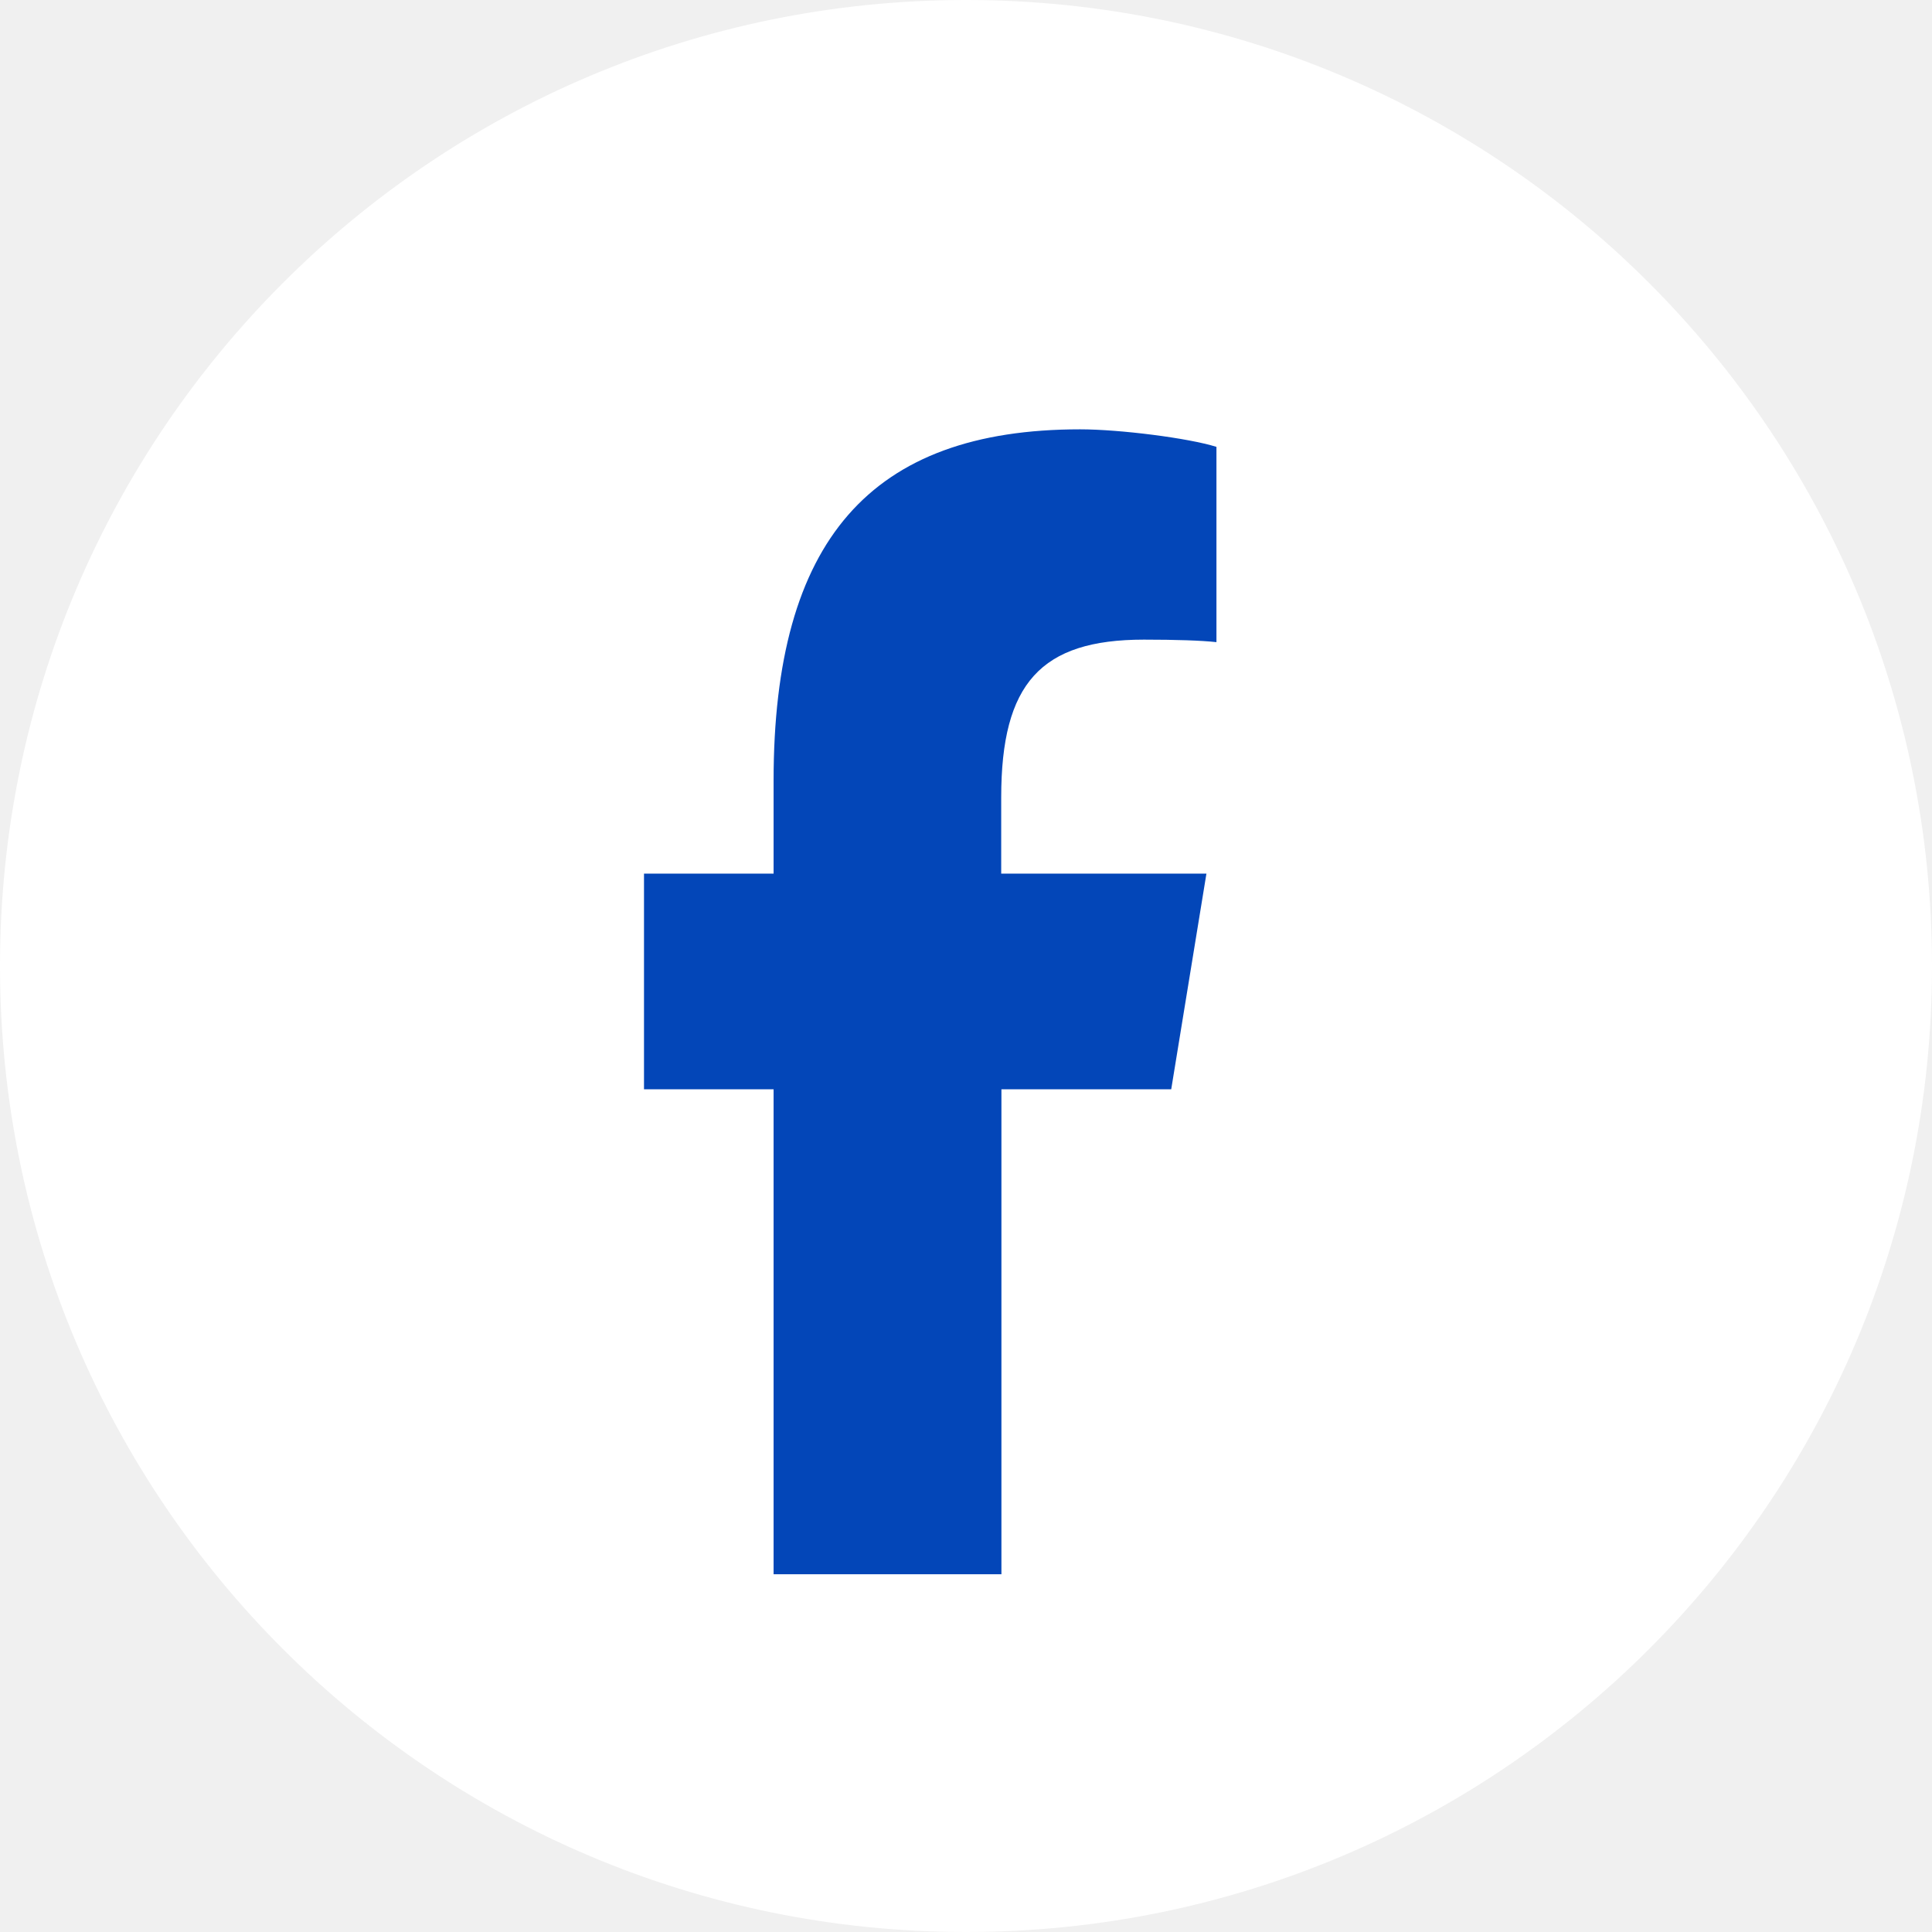
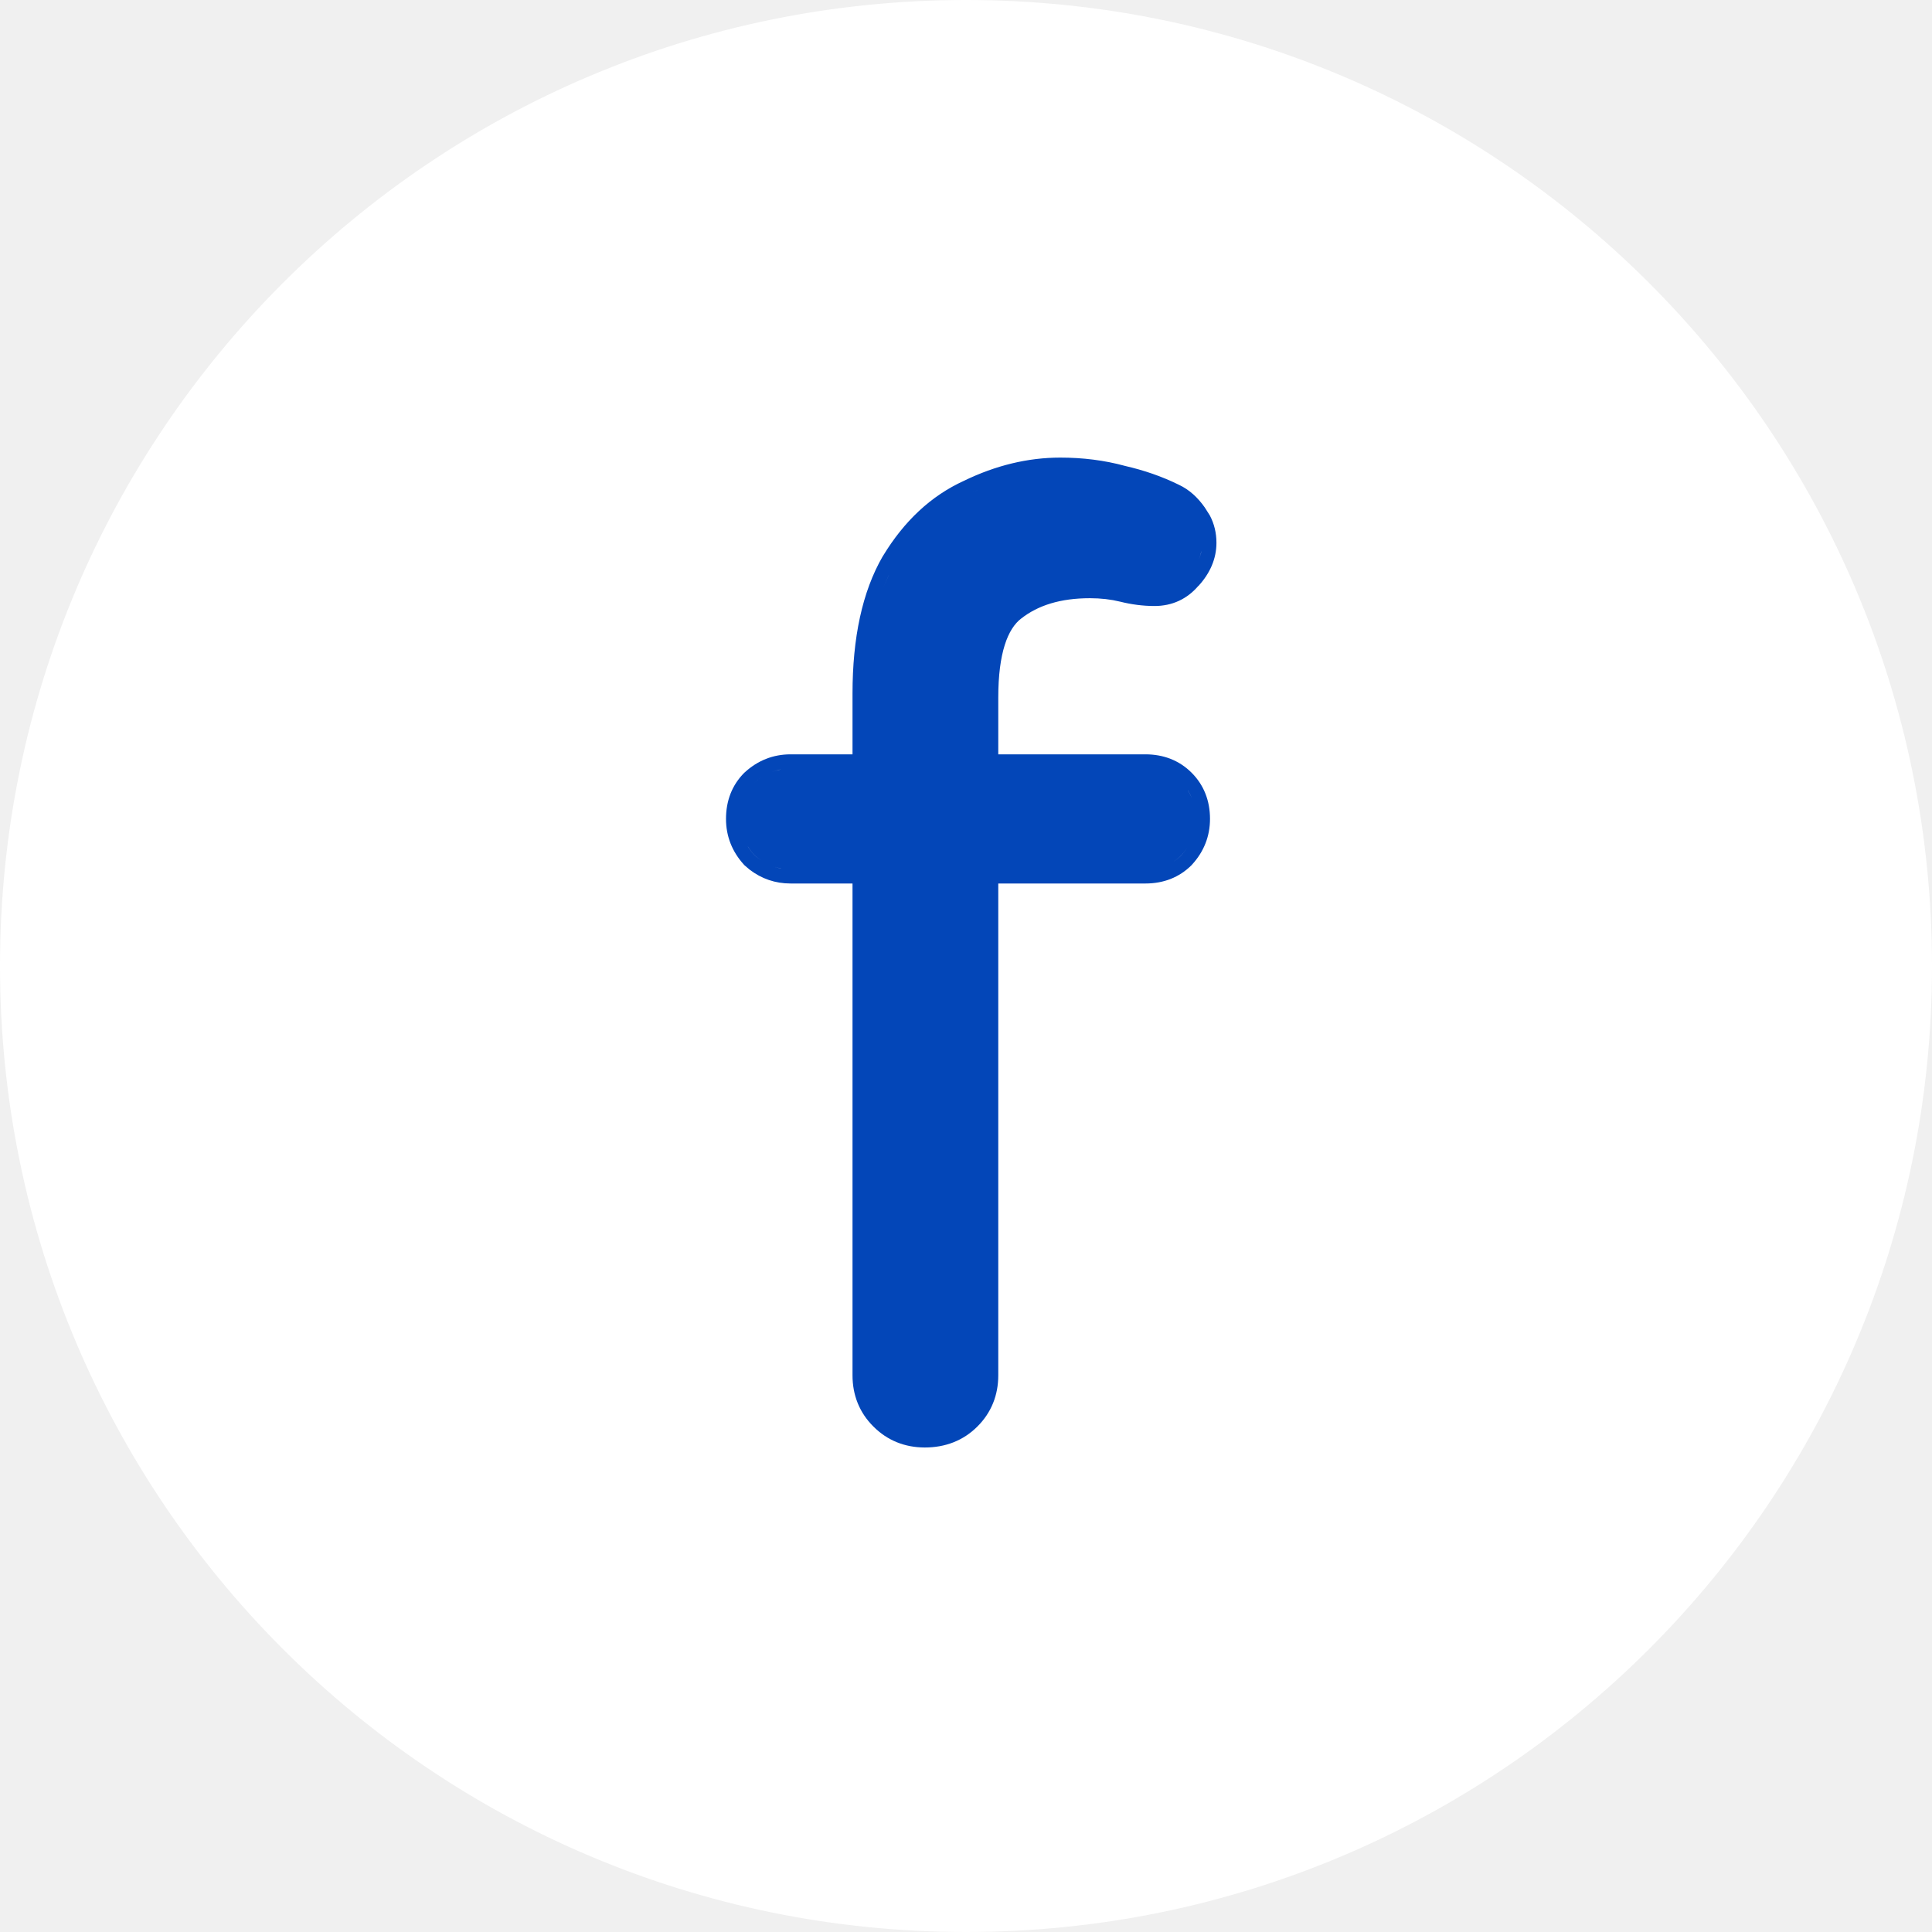
<svg xmlns="http://www.w3.org/2000/svg" width="27" height="27" viewBox="0 0 27 27" fill="none">
-   <rect width="27" height="27" rx="13.5" fill="white" />
-   <path d="M13.995 22H10.811V15.223H9V12.209H10.811V10.911C10.811 7.554 12.163 6 15.094 6C15.649 6 16.61 6.122 17 6.245V8.974C16.793 8.951 16.435 8.939 15.986 8.939C14.546 8.939 13.992 9.55 13.992 11.144V12.209H16.86L16.368 15.223H13.995V22Z" fill="#0346B8" />
+   <g clip-path="url(#clip0_635_69)">
+     <path d="M27 13.5C27 6.044 20.956 0 13.5 0C6.044 0 0 6.044 0 13.5C0 20.956 6.044 27 13.5 27C20.956 27 27 20.956 27 13.5Z" fill="white" />
+     <path d="M14.817 6.395C15.134 6.395 15.435 6.433 15.718 6.51H15.717C15.989 6.572 16.239 6.659 16.467 6.771C16.468 6.772 16.47 6.773 16.471 6.773C16.472 6.774 16.474 6.775 16.476 6.775H16.475C16.619 6.842 16.739 6.952 16.837 7.092L16.908 7.204C16.969 7.32 17 7.448 17 7.585C17 7.811 16.909 8.013 16.749 8.188L16.748 8.187C16.59 8.372 16.381 8.469 16.135 8.469C15.974 8.469 15.813 8.448 15.653 8.408C15.527 8.377 15.386 8.36 15.232 8.36C14.82 8.36 14.506 8.46 14.273 8.643L14.271 8.644C14.085 8.787 13.951 9.122 13.951 9.749V10.542H16.008C16.259 10.542 16.48 10.626 16.653 10.799C16.826 10.972 16.91 11.193 16.91 11.444C16.91 11.687 16.824 11.903 16.659 12.083L16.653 12.09C16.48 12.263 16.259 12.347 16.008 12.347H13.951V19.22C13.951 19.498 13.854 19.742 13.659 19.936C13.462 20.133 13.211 20.229 12.923 20.229C12.644 20.228 12.401 20.131 12.206 19.936C12.011 19.742 11.914 19.498 11.914 19.22V12.347H11.048C10.835 12.347 10.643 12.281 10.477 12.154L10.402 12.09L10.396 12.083C10.232 11.903 10.146 11.687 10.146 11.444C10.146 11.193 10.229 10.972 10.402 10.799L10.409 10.793C10.589 10.628 10.805 10.542 11.048 10.542H11.914V9.694C11.914 8.916 12.049 8.271 12.337 7.773L12.339 7.771C12.633 7.285 13.009 6.93 13.472 6.719C13.915 6.504 14.365 6.395 14.817 6.395ZM13.06 20.02C13.068 20.019 13.076 20.018 13.085 20.017C13.076 20.018 13.068 20.019 13.06 20.02ZM13.201 19.989C13.211 19.986 13.22 19.983 13.229 19.98C13.22 19.983 13.211 19.986 13.201 19.989ZM13.337 19.932C13.343 19.929 13.348 19.925 13.354 19.922C13.348 19.925 13.343 19.929 13.337 19.932ZM13.458 19.852H13.459H13.458ZM12.249 19.679C12.253 19.685 12.258 19.691 12.263 19.697C12.258 19.691 12.253 19.685 12.249 19.679ZM13.602 19.697C13.607 19.691 13.611 19.685 13.615 19.679C13.611 19.685 13.607 19.691 13.602 19.697ZM12.181 19.559C12.184 19.566 12.187 19.573 12.19 19.58C12.187 19.573 12.184 19.566 12.181 19.559ZM13.675 19.575C13.677 19.571 13.679 19.566 13.681 19.561C13.679 19.566 13.677 19.571 13.675 19.575ZM10.788 12.102C10.827 12.116 10.866 12.128 10.907 12.136L11.048 12.148C10.956 12.148 10.869 12.132 10.788 12.102ZM10.675 12.046C10.702 12.062 10.729 12.076 10.758 12.088C10.729 12.076 10.702 12.062 10.675 12.046ZM16.513 11.949C16.48 11.982 16.445 12.011 16.407 12.036L16.406 12.037C16.444 12.012 16.48 11.983 16.513 11.95C16.542 11.918 16.568 11.883 16.591 11.848C16.568 11.883 16.542 11.917 16.513 11.949ZM10.455 11.837C10.48 11.876 10.509 11.914 10.542 11.95C10.574 11.98 10.609 12.004 10.644 12.027C10.609 12.004 10.574 11.979 10.542 11.949C10.476 11.877 10.427 11.799 10.394 11.715L10.455 11.837ZM16.609 11.816C16.625 11.789 16.639 11.762 16.651 11.733C16.639 11.762 16.625 11.789 16.609 11.816ZM16.665 11.703C16.679 11.665 16.692 11.626 16.699 11.585C16.692 11.626 16.679 11.665 16.665 11.703ZM16.712 11.444C16.712 11.398 16.707 11.353 16.7 11.31C16.707 11.353 16.712 11.398 16.712 11.444ZM16.693 11.277C16.687 11.245 16.678 11.214 16.667 11.185C16.678 11.214 16.687 11.245 16.693 11.277ZM10.644 10.86C10.609 10.883 10.574 10.91 10.542 10.94C10.509 10.973 10.481 11.008 10.456 11.046C10.481 11.008 10.509 10.973 10.542 10.94C10.575 10.91 10.609 10.883 10.644 10.86ZM16.6 11.046C16.622 11.08 16.641 11.117 16.657 11.155C16.642 11.117 16.623 11.08 16.601 11.046H16.6ZM10.762 10.798C10.731 10.811 10.702 10.826 10.673 10.843C10.702 10.826 10.731 10.811 10.762 10.798ZM10.907 10.754C10.866 10.761 10.826 10.774 10.787 10.788C10.868 10.758 10.955 10.741 11.048 10.741L10.907 10.754ZM12.137 9.161C12.131 9.217 12.128 9.274 12.124 9.332C12.128 9.274 12.131 9.217 12.137 9.161ZM12.165 8.926C12.156 8.986 12.148 9.048 12.142 9.111C12.148 9.048 12.156 8.986 12.165 8.926ZM12.203 8.713C12.192 8.766 12.183 8.82 12.174 8.876C12.183 8.82 12.192 8.766 12.203 8.713ZM12.258 8.486C12.245 8.533 12.233 8.58 12.222 8.629C12.233 8.58 12.245 8.533 12.258 8.486ZM12.333 8.247C12.383 8.113 12.442 7.988 12.509 7.873C12.539 7.822 12.57 7.773 12.602 7.726C12.57 7.773 12.539 7.822 12.509 7.873L12.415 8.051C12.386 8.114 12.358 8.179 12.333 8.247ZM16.271 8.256C16.228 8.265 16.183 8.27 16.135 8.27C16.183 8.27 16.228 8.265 16.271 8.256ZM16.622 8.029C16.642 8.006 16.661 7.982 16.678 7.958C16.661 7.982 16.642 8.006 16.622 8.029ZM16.706 7.913C16.718 7.893 16.729 7.872 16.738 7.852C16.729 7.872 16.718 7.893 16.706 7.913ZM16.802 7.584C16.802 7.664 16.785 7.742 16.755 7.816C16.769 7.781 16.782 7.745 16.789 7.708L16.802 7.585V7.584ZM12.708 7.583C12.705 7.587 12.702 7.591 12.699 7.595C12.702 7.591 12.705 7.587 12.708 7.583ZM12.831 7.437C12.81 7.459 12.79 7.483 12.771 7.507C12.79 7.483 12.81 7.459 12.831 7.437ZM12.949 7.315C12.924 7.34 12.899 7.364 12.875 7.39C12.899 7.364 12.924 7.34 12.949 7.315ZM16.676 7.206V7.205V7.206ZM13.072 7.205C13.049 7.224 13.026 7.243 13.004 7.264C13.026 7.243 13.049 7.224 13.072 7.205ZM13.221 7.092C13.193 7.111 13.164 7.13 13.137 7.151C13.164 7.13 13.193 7.111 13.221 7.092ZM13.271 7.057C13.267 7.059 13.264 7.06 13.261 7.062C13.306 7.032 13.353 7.004 13.4 6.978L13.271 7.057ZM13.77 6.805C13.698 6.834 13.626 6.865 13.555 6.899L13.713 6.827C13.732 6.819 13.751 6.812 13.77 6.805ZM16.148 6.849C16.137 6.844 16.126 6.839 16.114 6.835C16.126 6.839 16.137 6.844 16.148 6.849ZM15.594 6.684C15.559 6.675 15.524 6.666 15.489 6.659C15.524 6.666 15.559 6.675 15.594 6.684ZM15.417 6.646C15.38 6.639 15.343 6.632 15.306 6.627C15.343 6.632 15.38 6.639 15.417 6.646ZM15.219 6.615C15.191 6.612 15.163 6.61 15.135 6.607C15.163 6.61 15.191 6.612 15.219 6.615ZM12.333 8.247C12.311 8.305 12.293 8.366 12.274 8.428C12.293 8.366 12.311 8.305 12.333 8.247Z" fill="#0346B8" />
+   </g>
+   <defs>
+     <clipPath id="clip0_635_69">
+       <rect width="27" height="27" fill="white" />
+     </clipPath>
+   </defs>
</svg>
